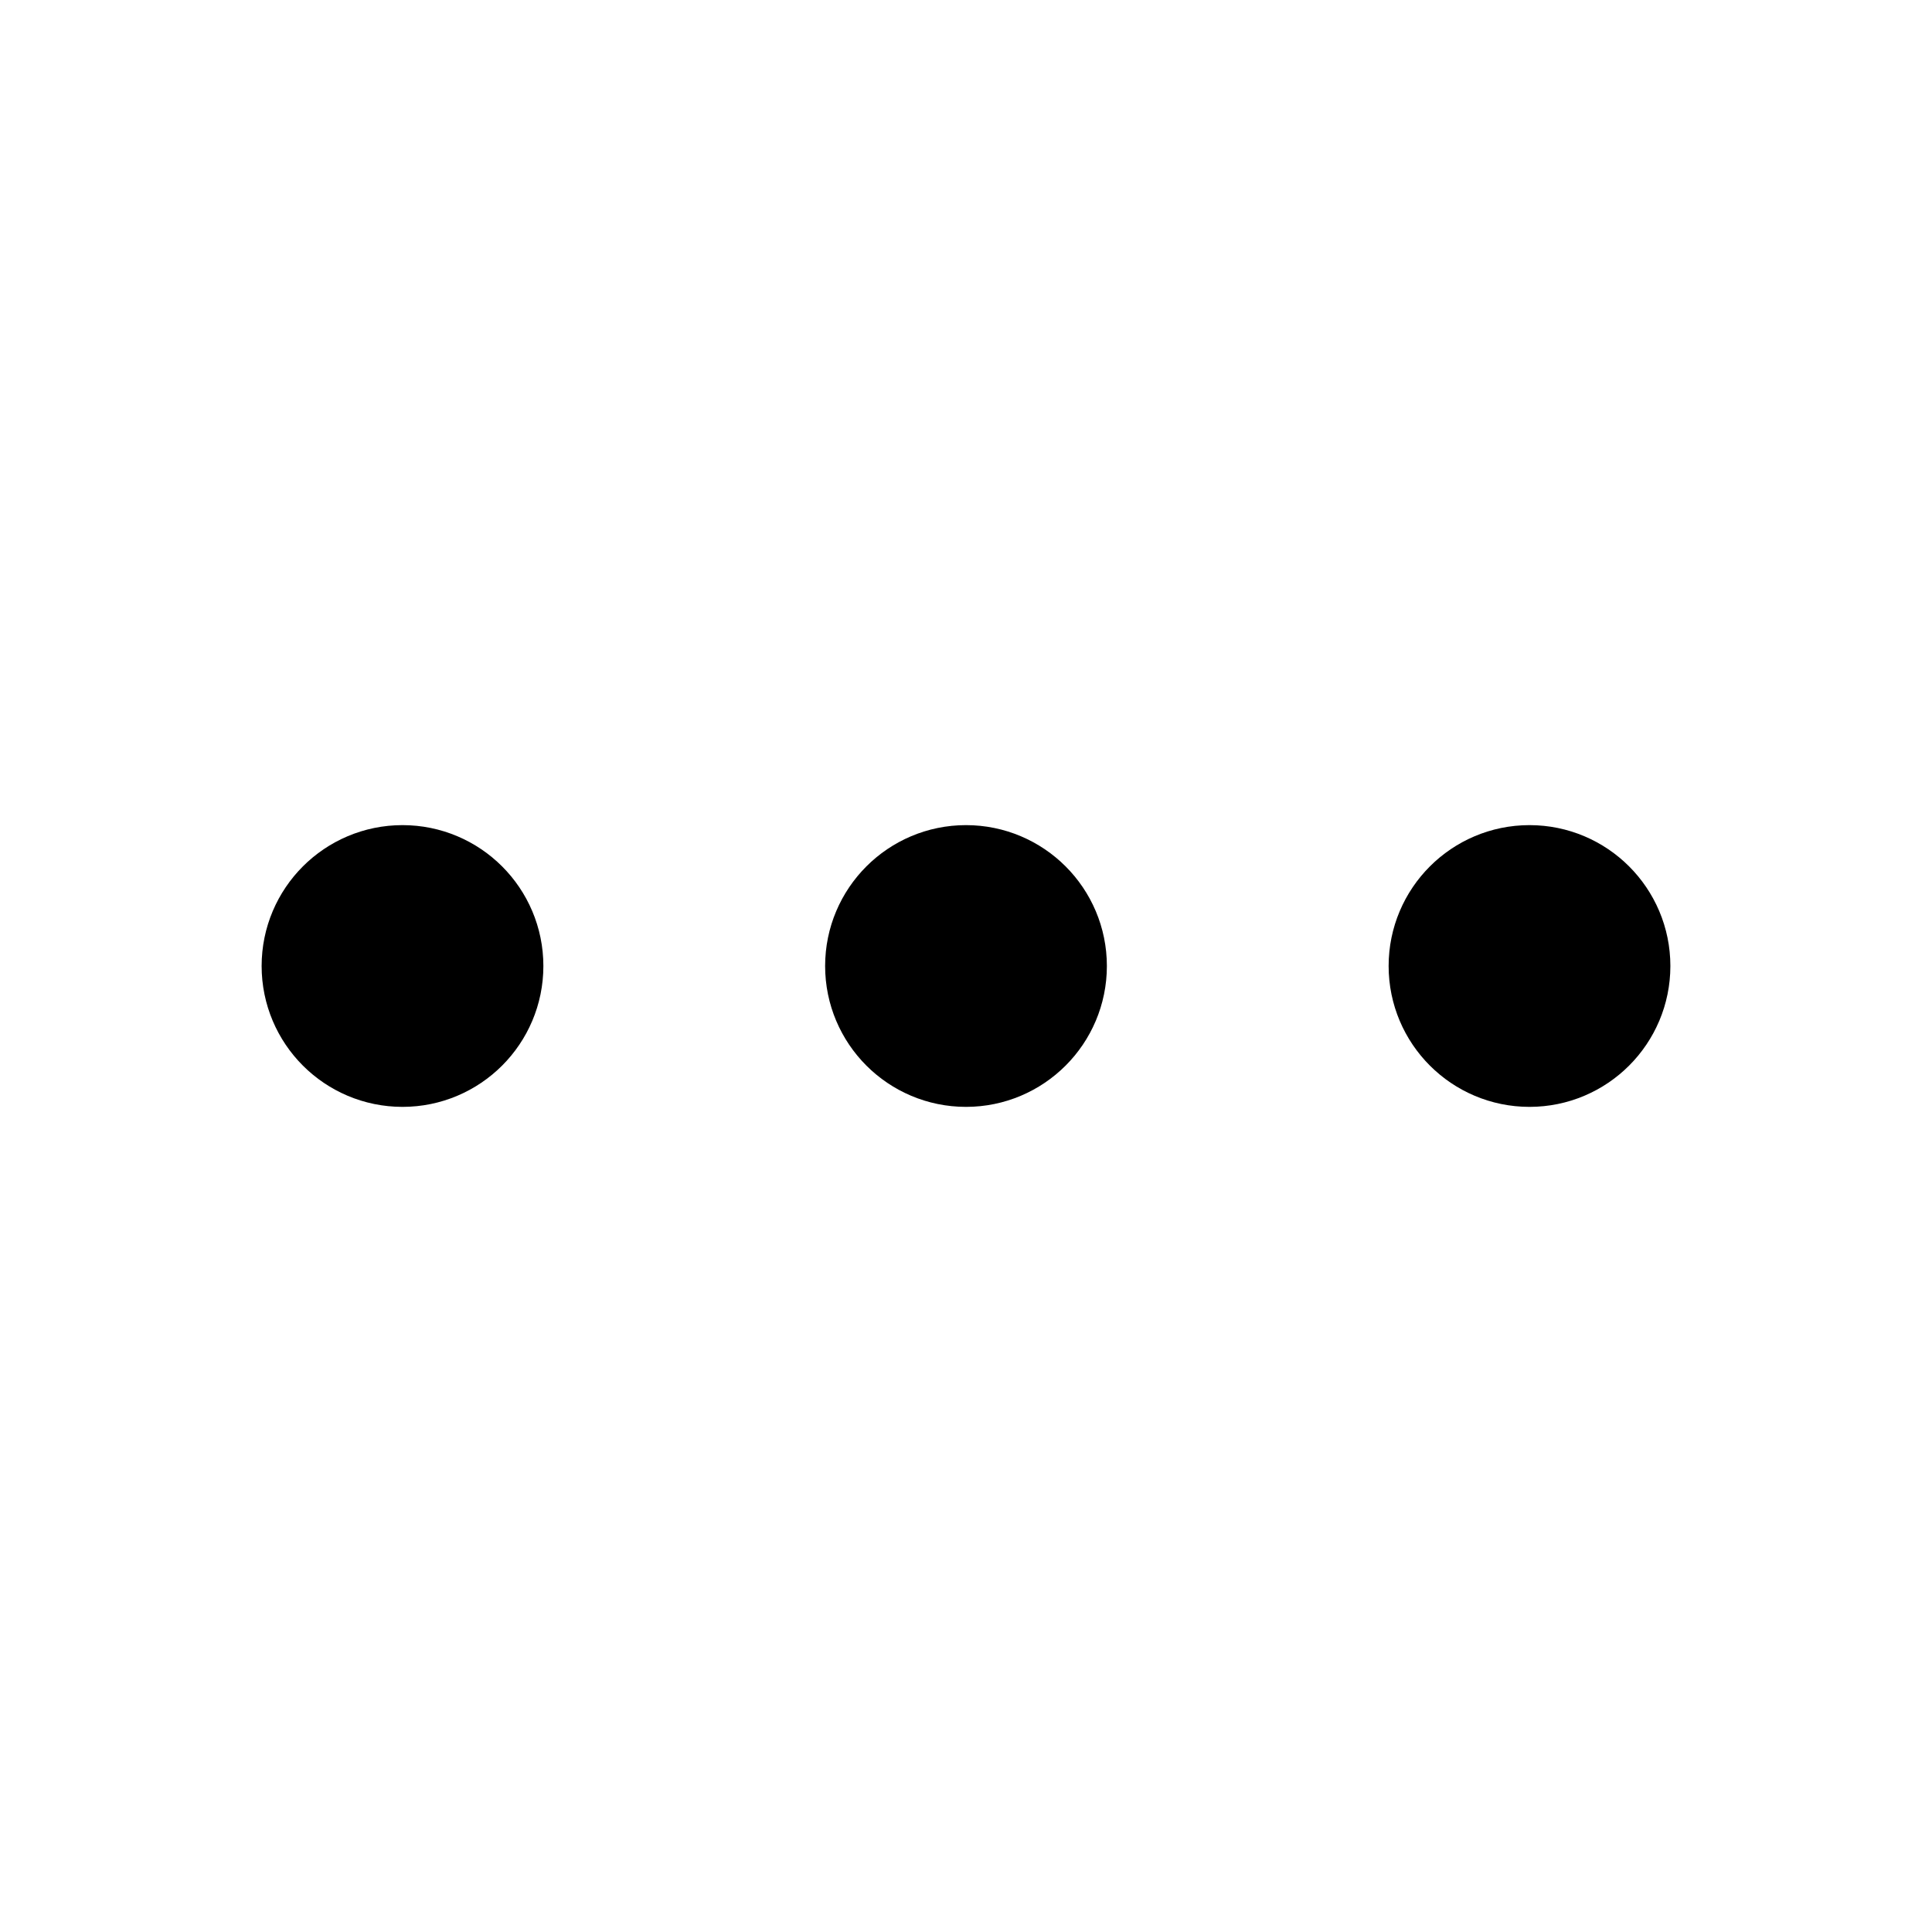
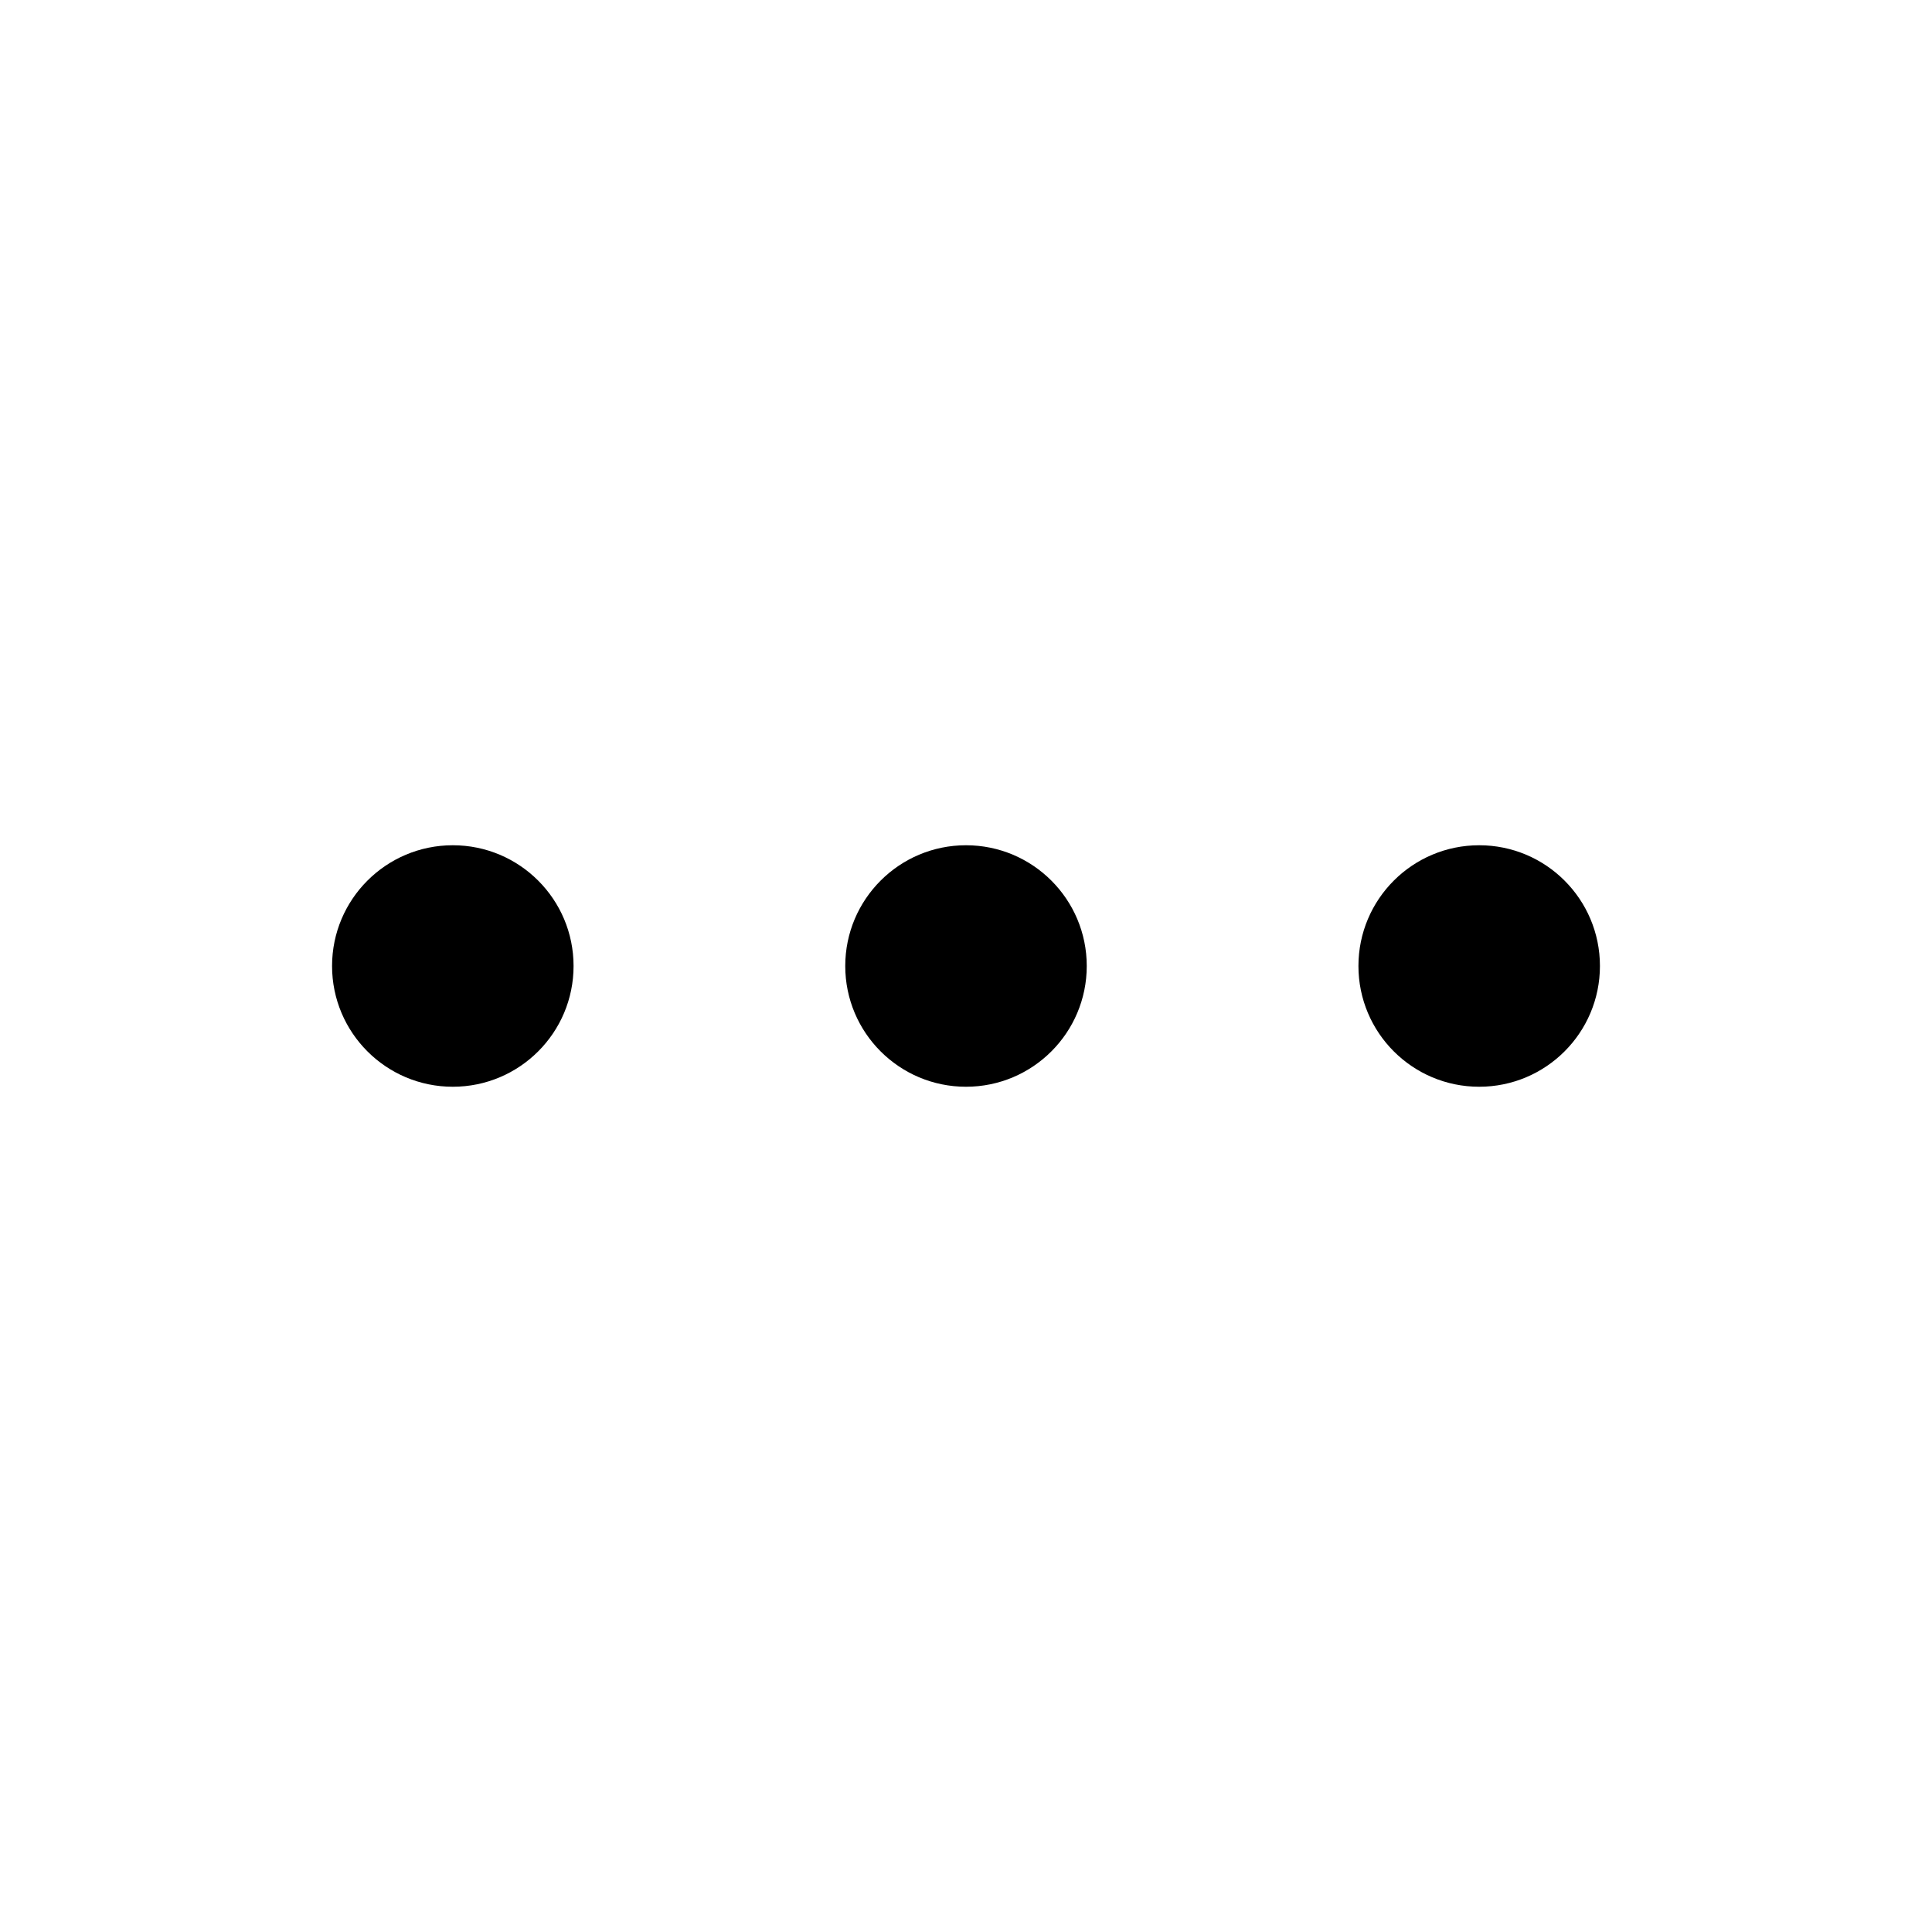
- <svg xmlns="http://www.w3.org/2000/svg" width="24" height="24" viewBox="0 0 24 24" fill="none">
-   <path d="M12 12H12.5M19 12H19.5M5 12H5.5M12 13C12.552 13 13 12.552 13 12C13 11.448 12.552 11 12 11C11.448 11 11 11.448 11 12C11 12.552 11.448 13 12 13ZM19 13C19.552 13 20 12.552 20 12C20 11.448 19.552 11 19 11C18.448 11 18 11.448 18 12C18 12.552 18.448 13 19 13ZM5 13C5.552 13 6 12.552 6 12C6 11.448 5.552 11 5 11C4.448 11 4 11.448 4 12C4 12.552 4.448 13 5 13Z" stroke="currentColor" stroke-linecap="round" stroke-linejoin="round" stroke-width="1.5" />
+ <svg xmlns="http://www.w3.org/2000/svg" viewBox="0 0 256 256" fill="currentColor">
+   <path d="M144,128a16,16,0,1,1-16-16A16,16,0,0,1,144,128ZM60,112a16,16,0,1,0,16,16A16,16,0,0,0,60,112Zm136,0a16,16,0,1,0,16,16A16,16,0,0,0,196,112Z" />
</svg>
